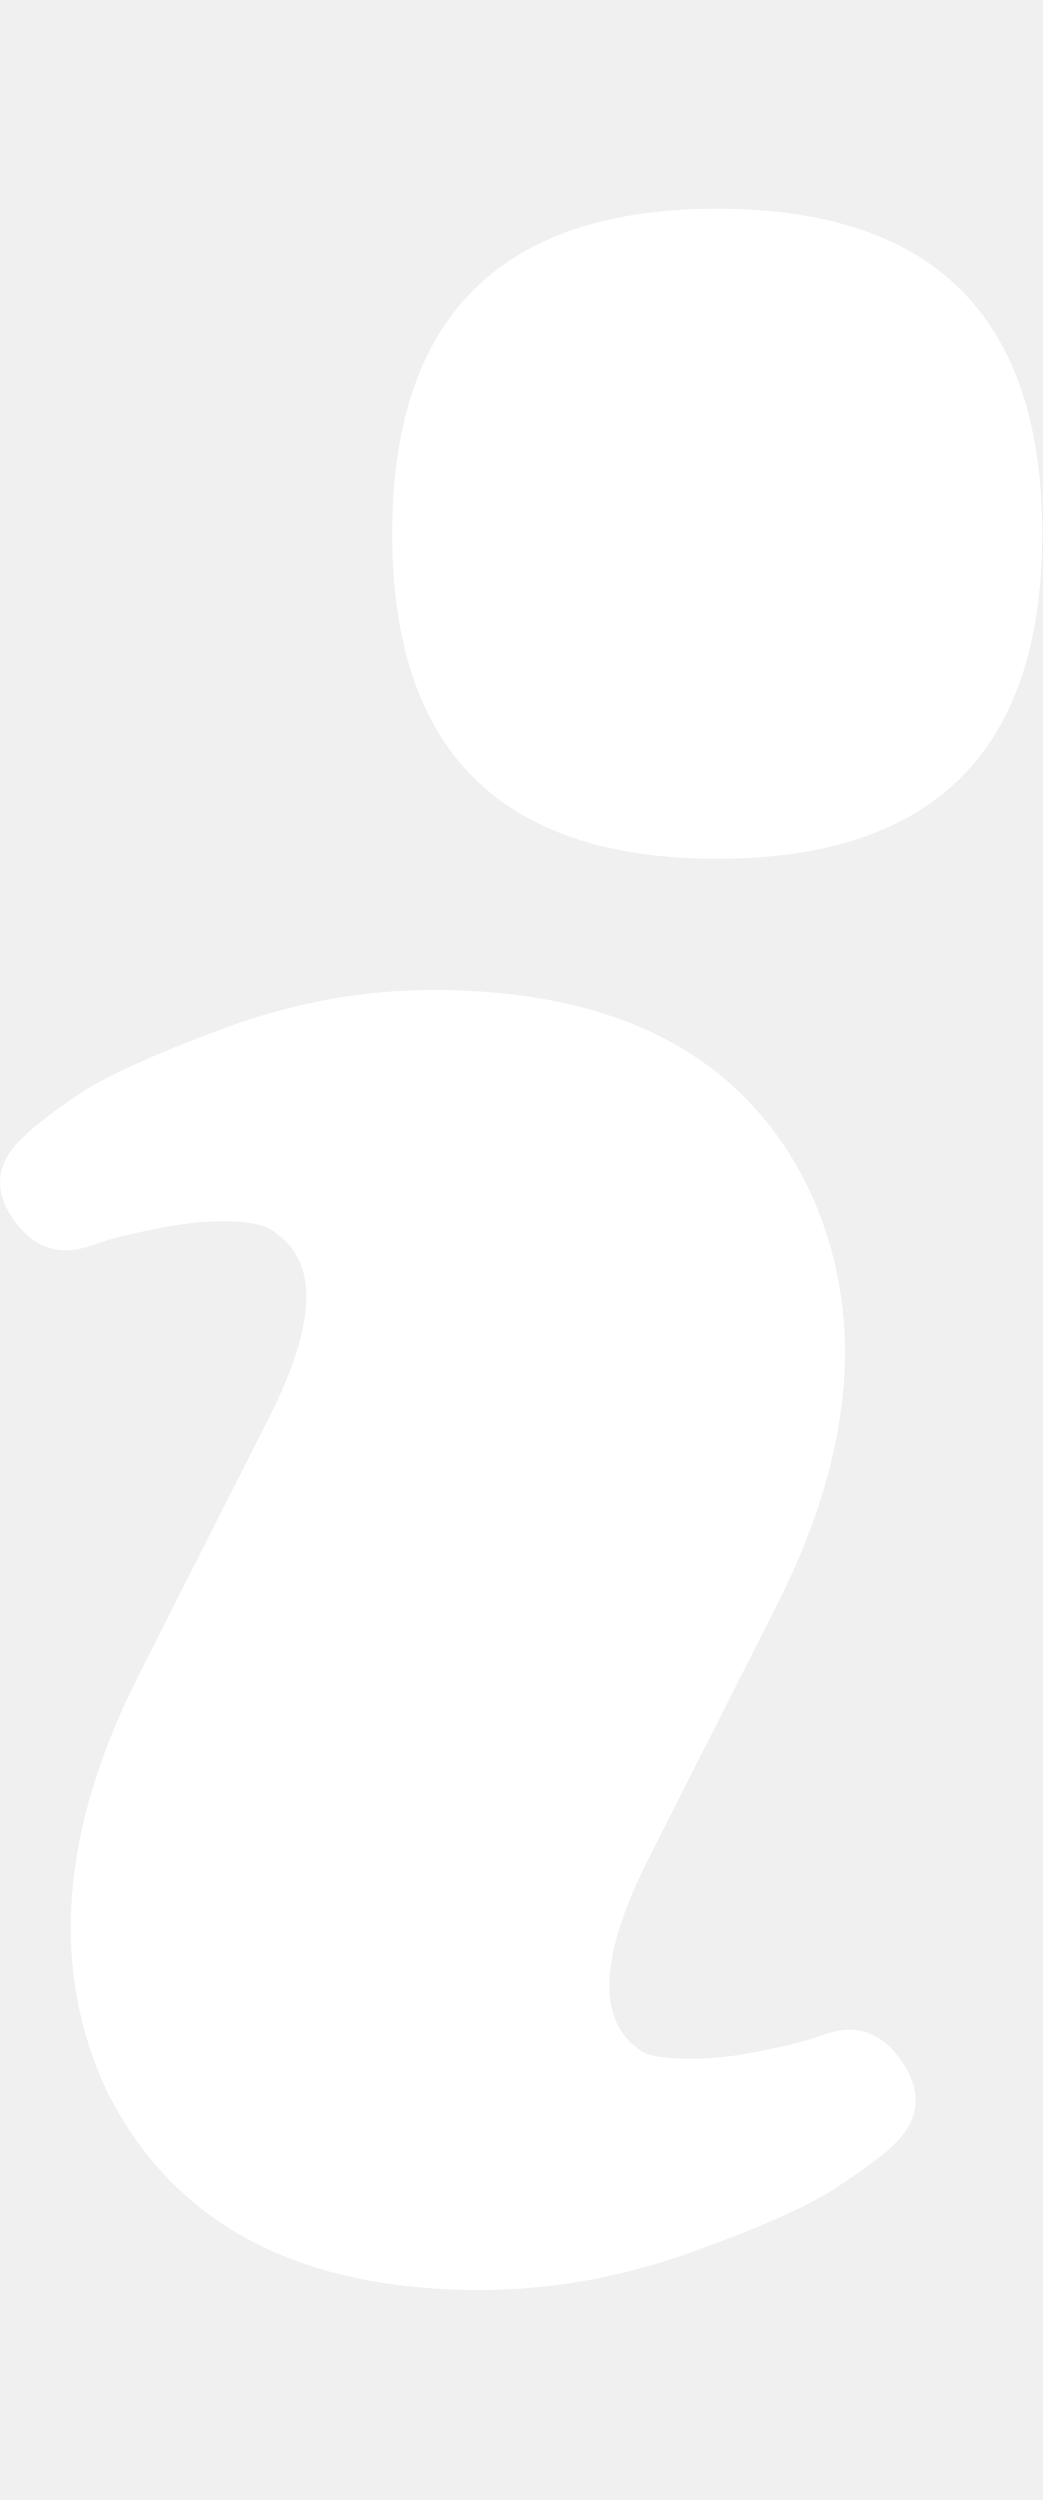
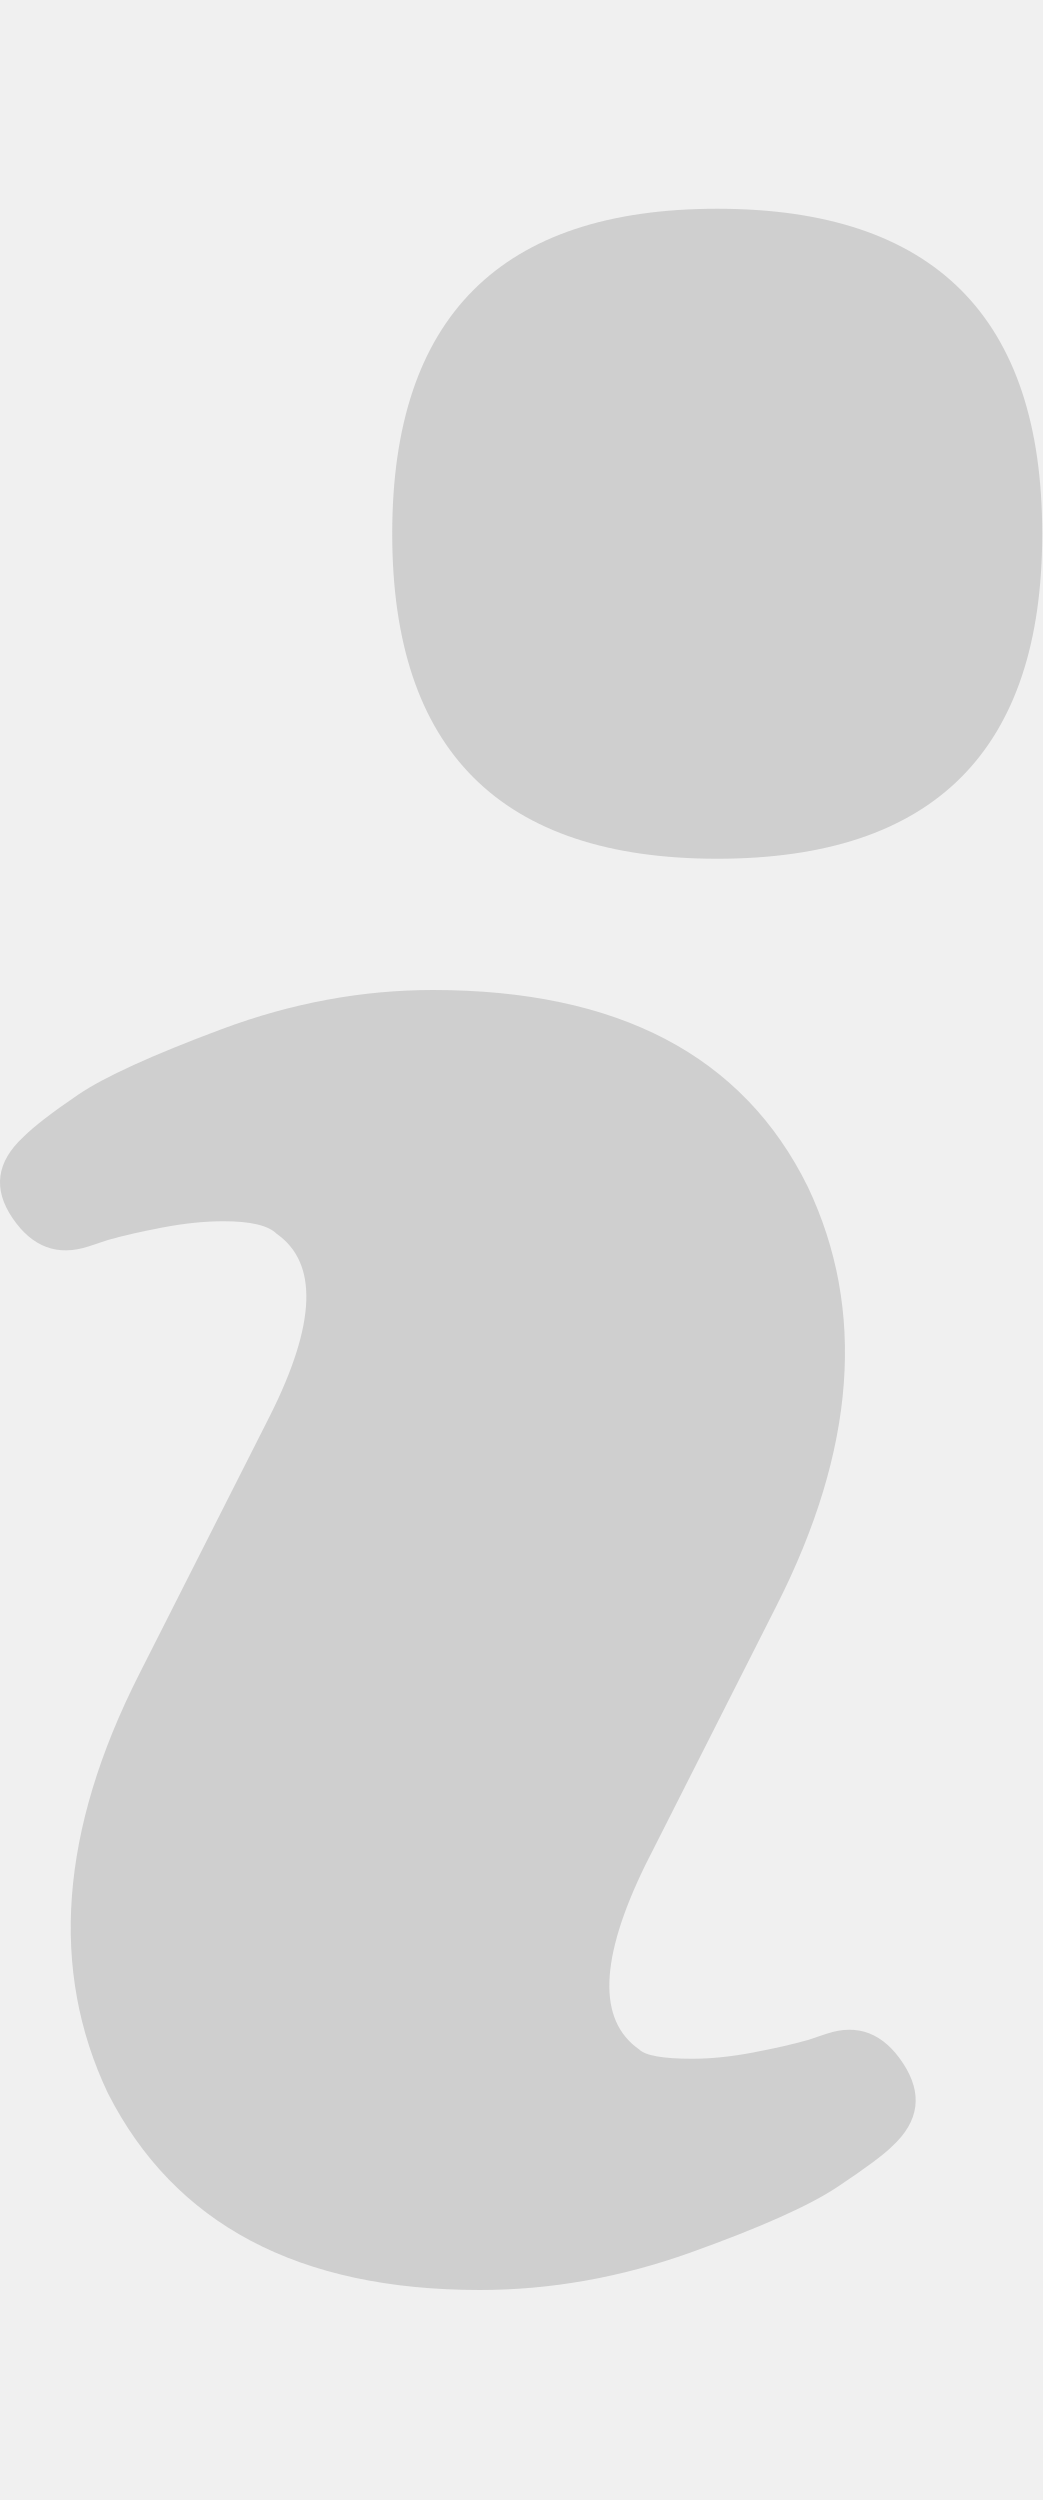
<svg xmlns="http://www.w3.org/2000/svg" xmlns:xlink="http://www.w3.org/1999/xlink" version="1.1" viewBox="0 0 417 1000">
  <style>
use {
    display: none;
}

.default {
-     fill: #ffffff !important;
+     fill: #cfcfcf !important;
    display: block;
}

use:target ~ .default, use:target {
    display: block;
}

#gray:target {
    fill: #524847 !important;
}
</style>
  <defs>
    <path id="main" d="M330.639 813.5q18.75 -6.25 30.625 11.875t-4.375 33.125q-5 5 -21.875 16.25t-58.75 26.25 -84.375 15q-108.75 0 -148.75 -78.75 -35 -73.75 12.5 -167.5l52.5 -103.75q27.5 -55 2.5 -72.5 -5 -5 -21.25 -5 -11.25 0 -24.375 2.5t-21.875 5l-7.5 2.5q-18.75 6.25 -30.625 -11.25t4.375 -32.5q6.25 -6.25 21.875 -16.875t57.5 -26.25 84.375 -15.625q111.25 0 150 78.75 35 73.75 -12.5 167.5l-52.5 103.75q-27.5 56.25 -2.5 73.75 3.75 3.75 21.25 3.75 11.25 0 24.375 -2.5t21.875 -5zm-173.75 -600q0 -130 130 -130t130 130 -130 130 -130 -130z" />
  </defs>
  <g>
    <use xlink:href="#main" class="default" />
    <use xlink:href="#main" id="gray" />
  </g>
</svg>
